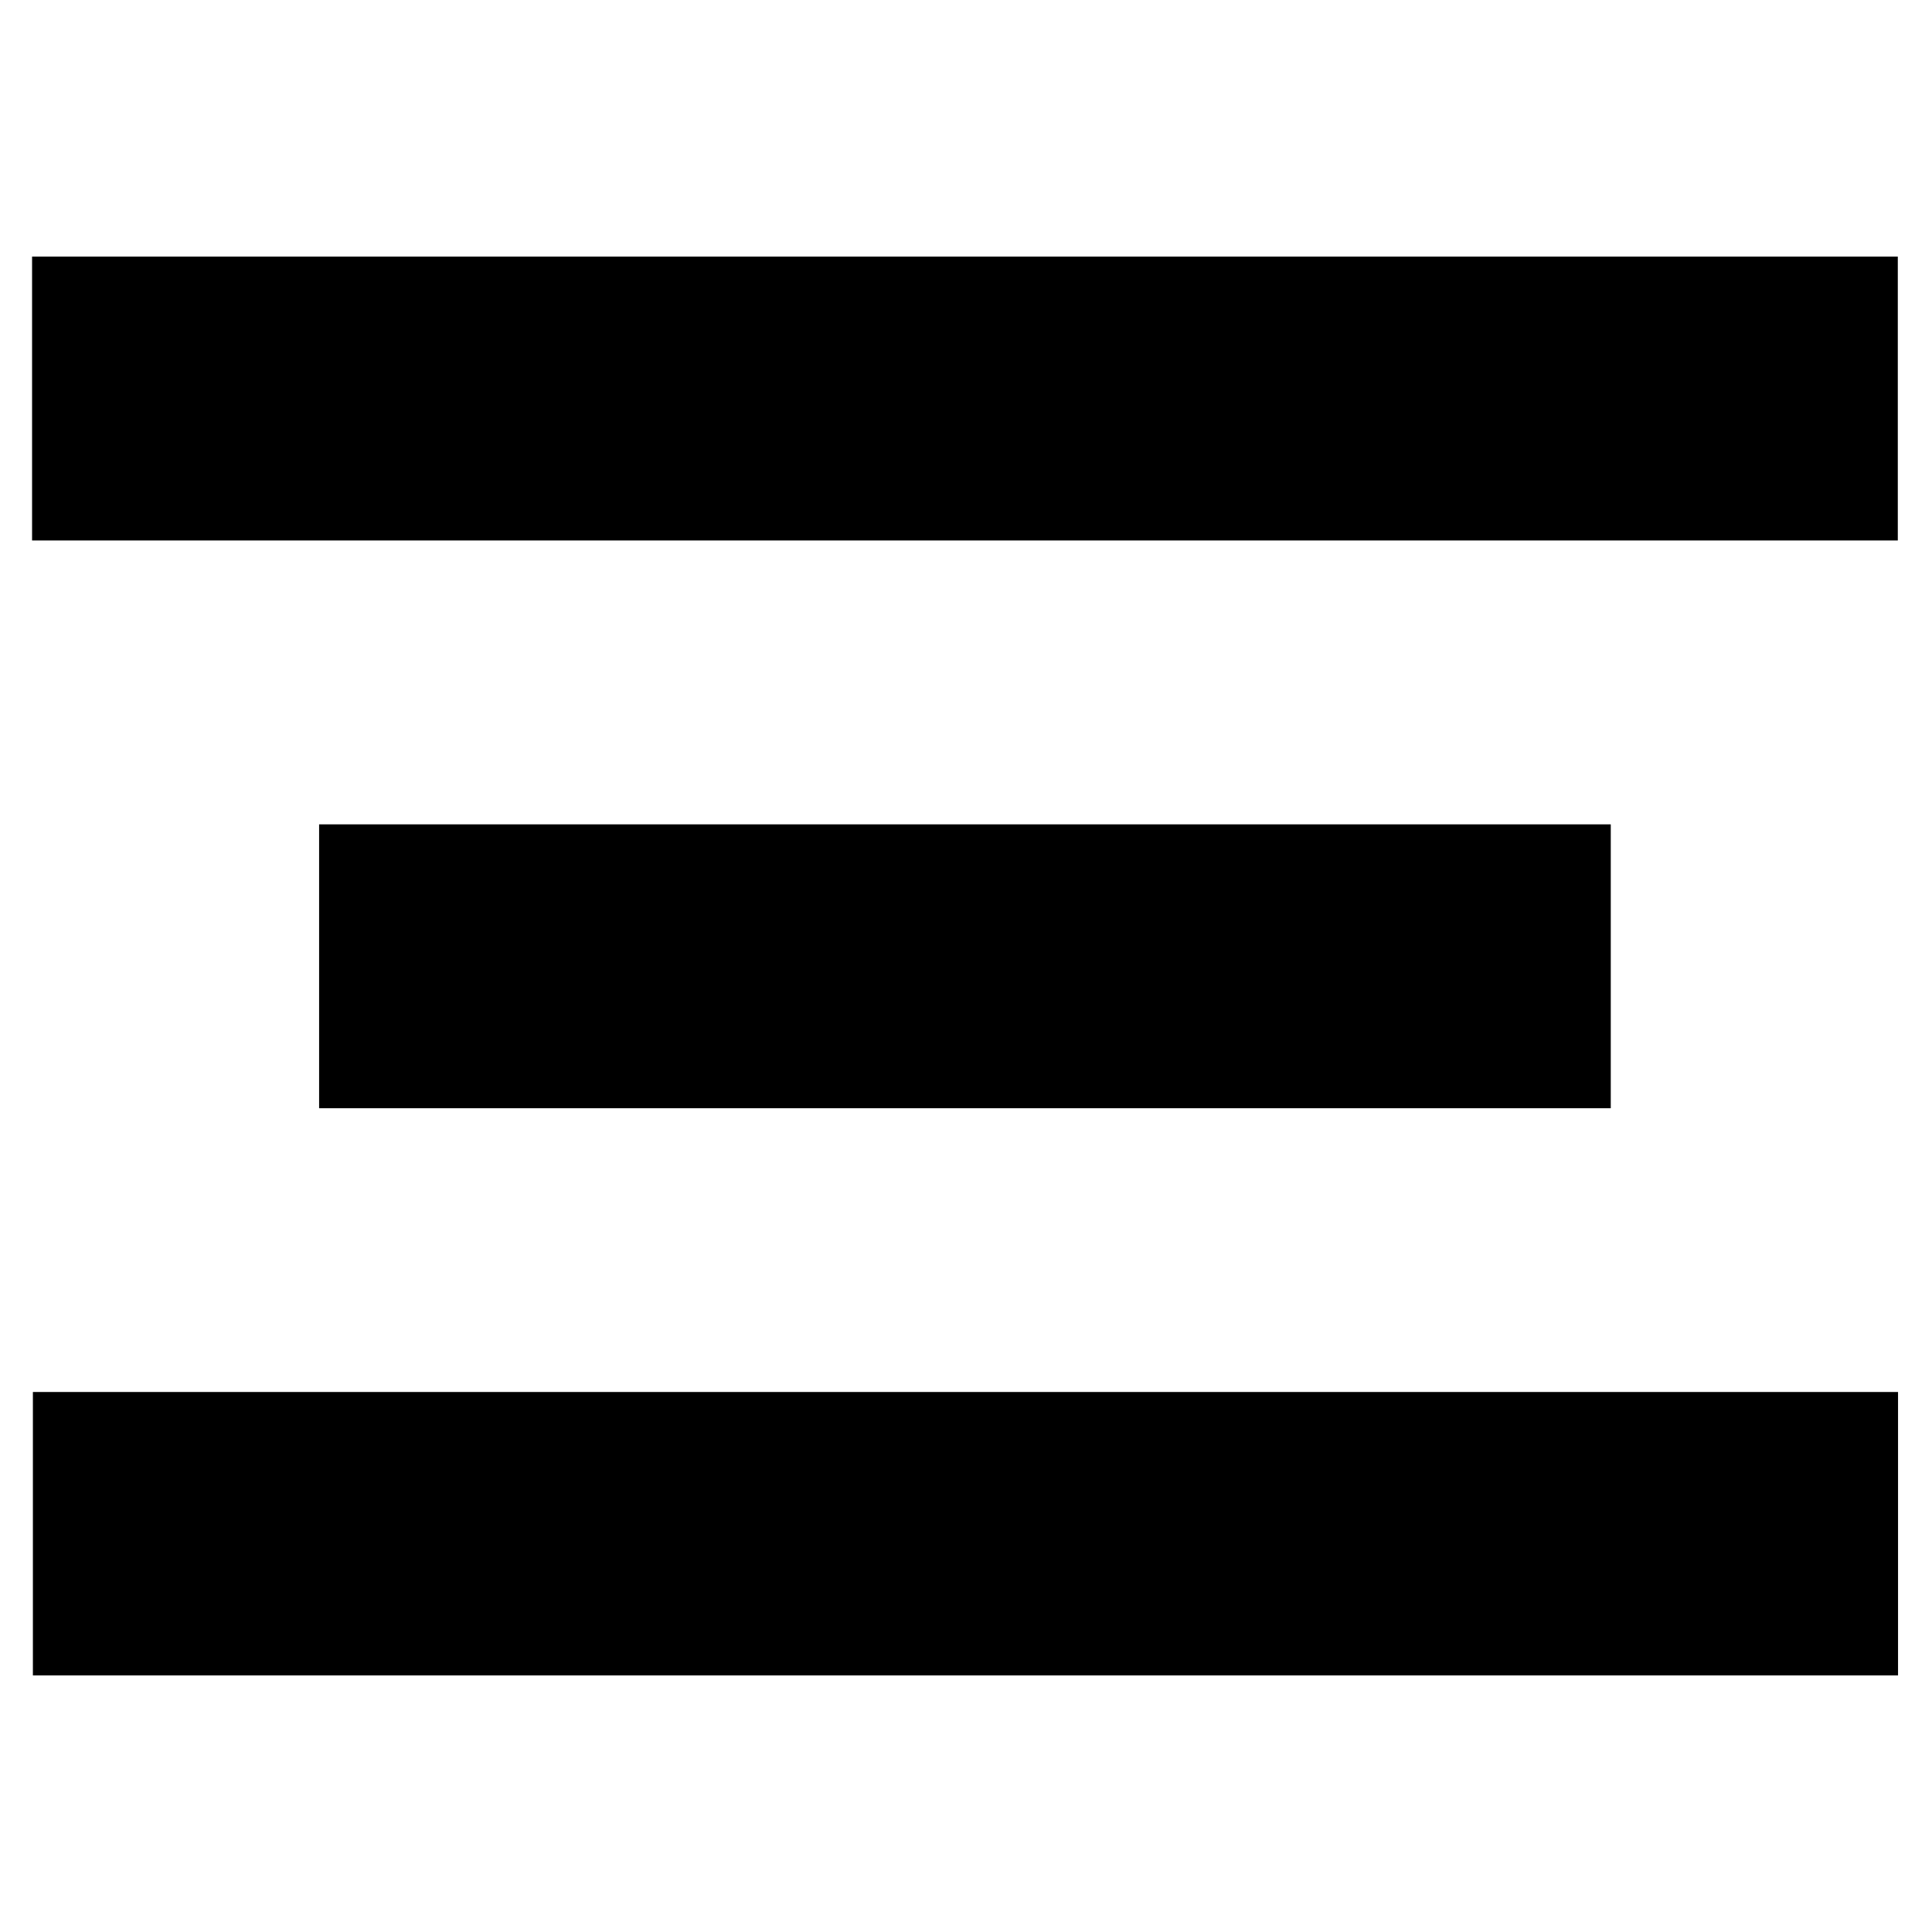
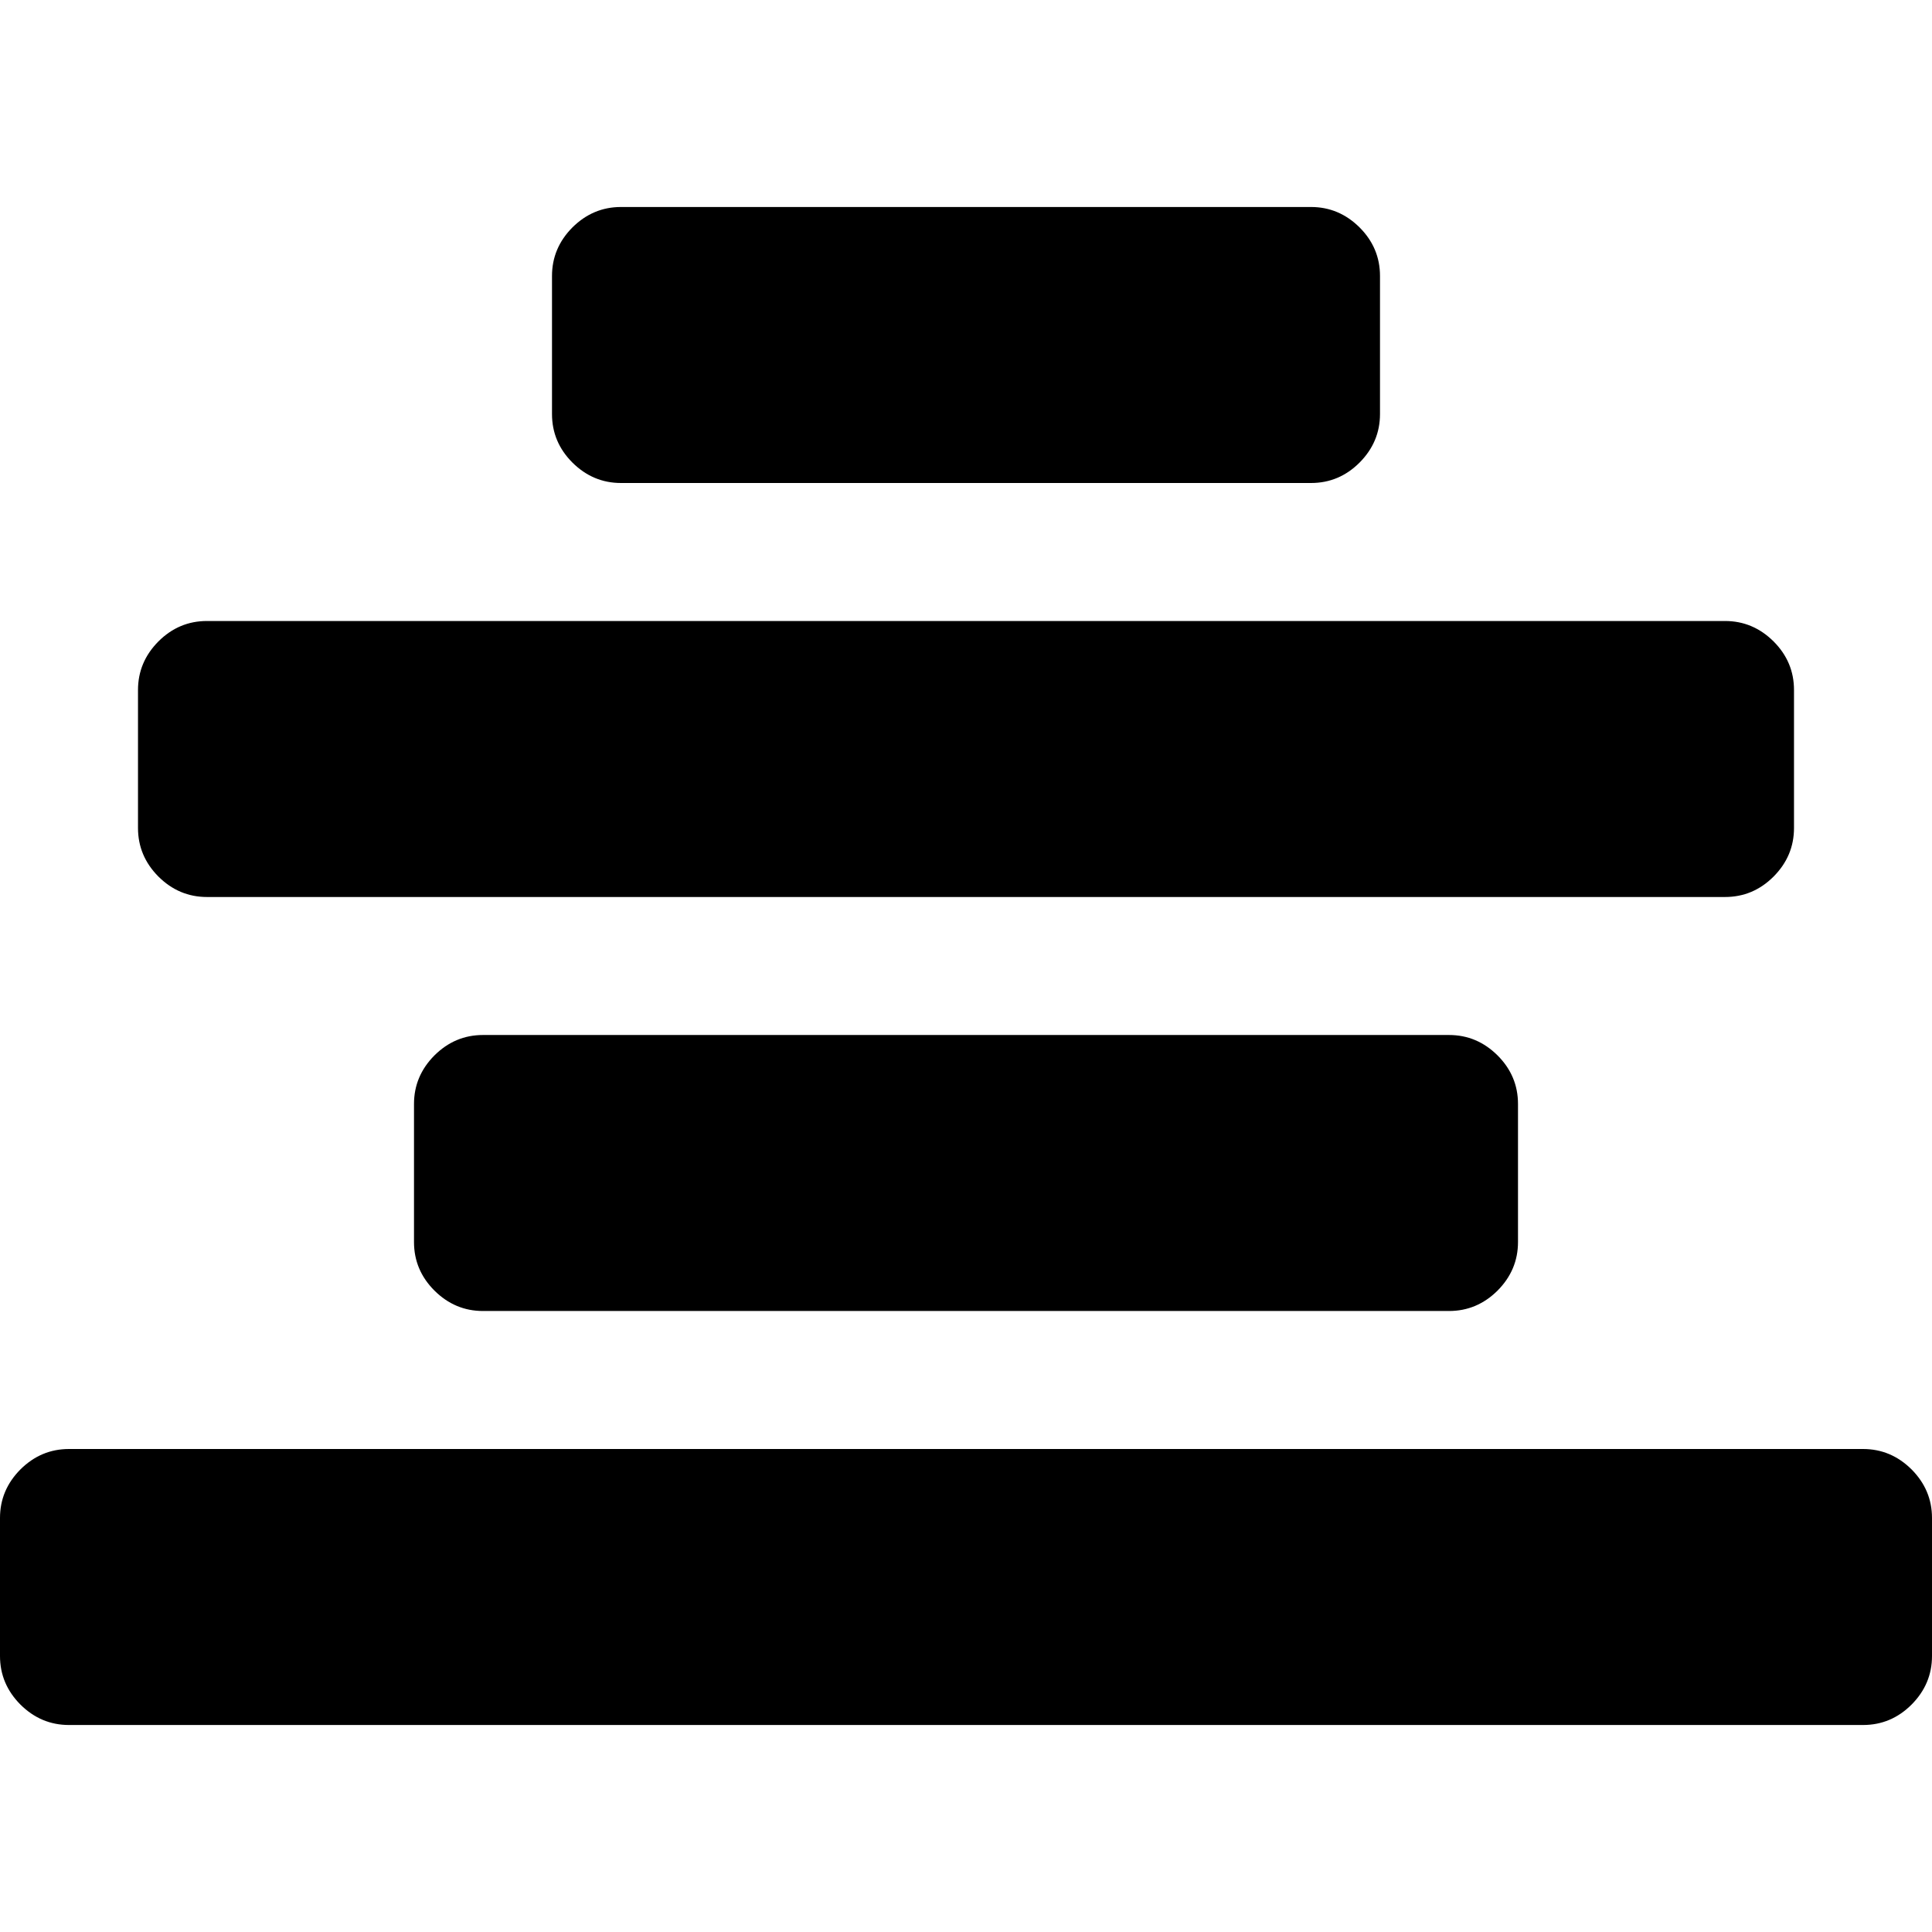
- <svg xmlns="http://www.w3.org/2000/svg" preserveAspectRatio="xMidYMid" width="1024" height="1024" viewBox="0 0 1024 1024">
-   <defs>
-     <style>
-       .cls-1 {
-         fill: #000;
-         fill-rule: evenodd;
-       }
-     </style>
-   </defs>
-   <path d="M1005.873,135.999 L17.000,135.999 L17.000,286.464 L1005.873,286.464 L1005.873,135.999 ZM853.738,587.386 L853.738,436.925 L169.135,436.925 L169.135,587.386 L853.738,587.386 ZM17.434,737.787 L17.434,888.000 L1006.000,888.000 L1006.000,737.787 L17.434,737.787 Z" class="cls-1" />
+ <svg xmlns="http://www.w3.org/2000/svg" role="img" focusable="false" aria-hidden="true" viewBox="0 0 14 14">
+   <path d="m 14,11 v 1 q 0,0.203 -0.148,0.352 -0.148,0.148 -0.352,0.148 H 0.5 q -0.203,0 -0.352,-0.148 Q 0,12.203 0,12 V 11 Q 0,10.797 0.148,10.648 0.297,10.5 0.5,10.5 H 13.5 q 0.203,0 0.352,0.148 Q 14,10.797 14,11 Z M 11,8 v 1 q 0,0.203 -0.148,0.352 Q 10.703,9.5 10.5,9.5 h -7 q -0.203,0 -0.352,-0.148 -0.148,-0.148 -0.148,-0.352 V 8 q 0,-0.203 0.148,-0.352 Q 3.297,7.5 3.5,7.5 h 7 q 0.203,0 0.352,0.148 0.148,0.148 0.148,0.352 z m 2,-3 v 1 q 0,0.203 -0.148,0.352 -0.148,0.148 -0.352,0.148 H 1.5 q -0.203,0 -0.352,-0.148 Q 1,6.203 1,6 V 5 q 0,-0.203 0.148,-0.352 0.148,-0.148 0.352,-0.148 h 11 q 0.203,0 0.352,0.148 0.148,0.148 0.148,0.352 z M 10,2 v 1 q 0,0.203 -0.148,0.352 -0.148,0.148 -0.352,0.148 H 4.5 q -0.203,0 -0.352,-0.148 -0.148,-0.148 -0.148,-0.352 V 2 q 0,-0.203 0.148,-0.352 Q 4.297,1.5 4.5,1.5 H 9.5 q 0.203,0 0.352,0.148 0.148,0.148 0.148,0.352 z" />
</svg>
